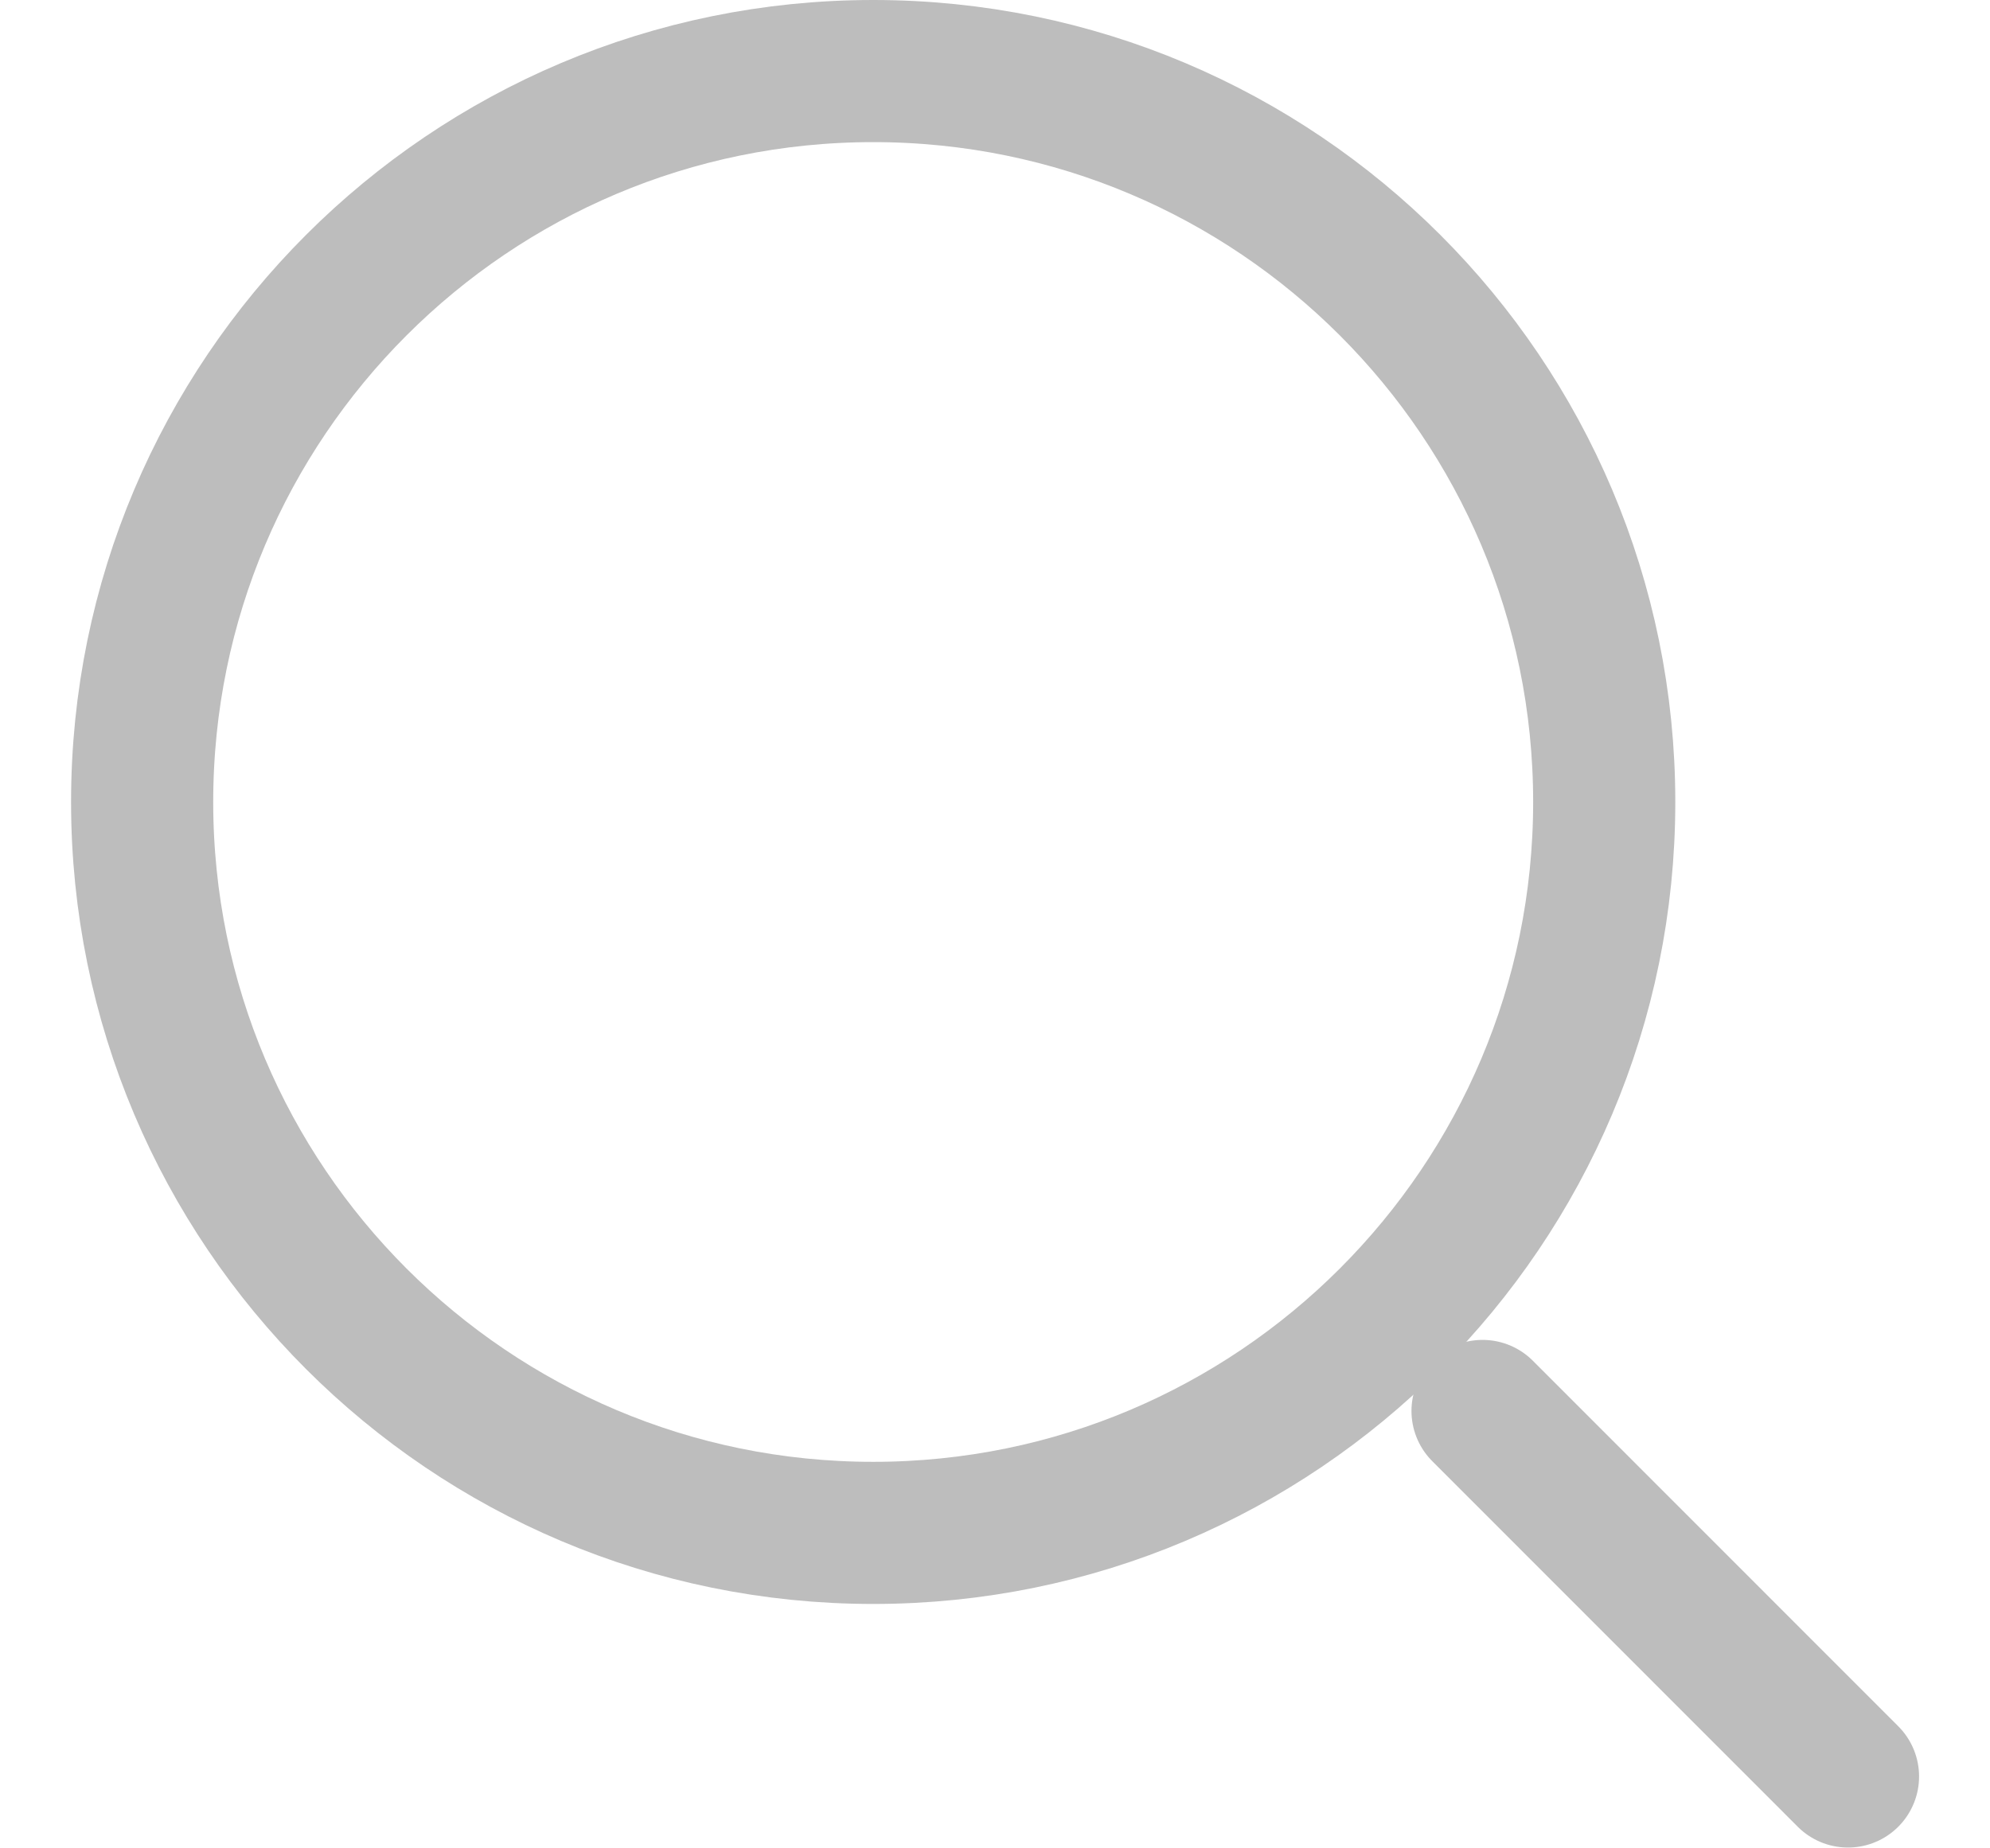
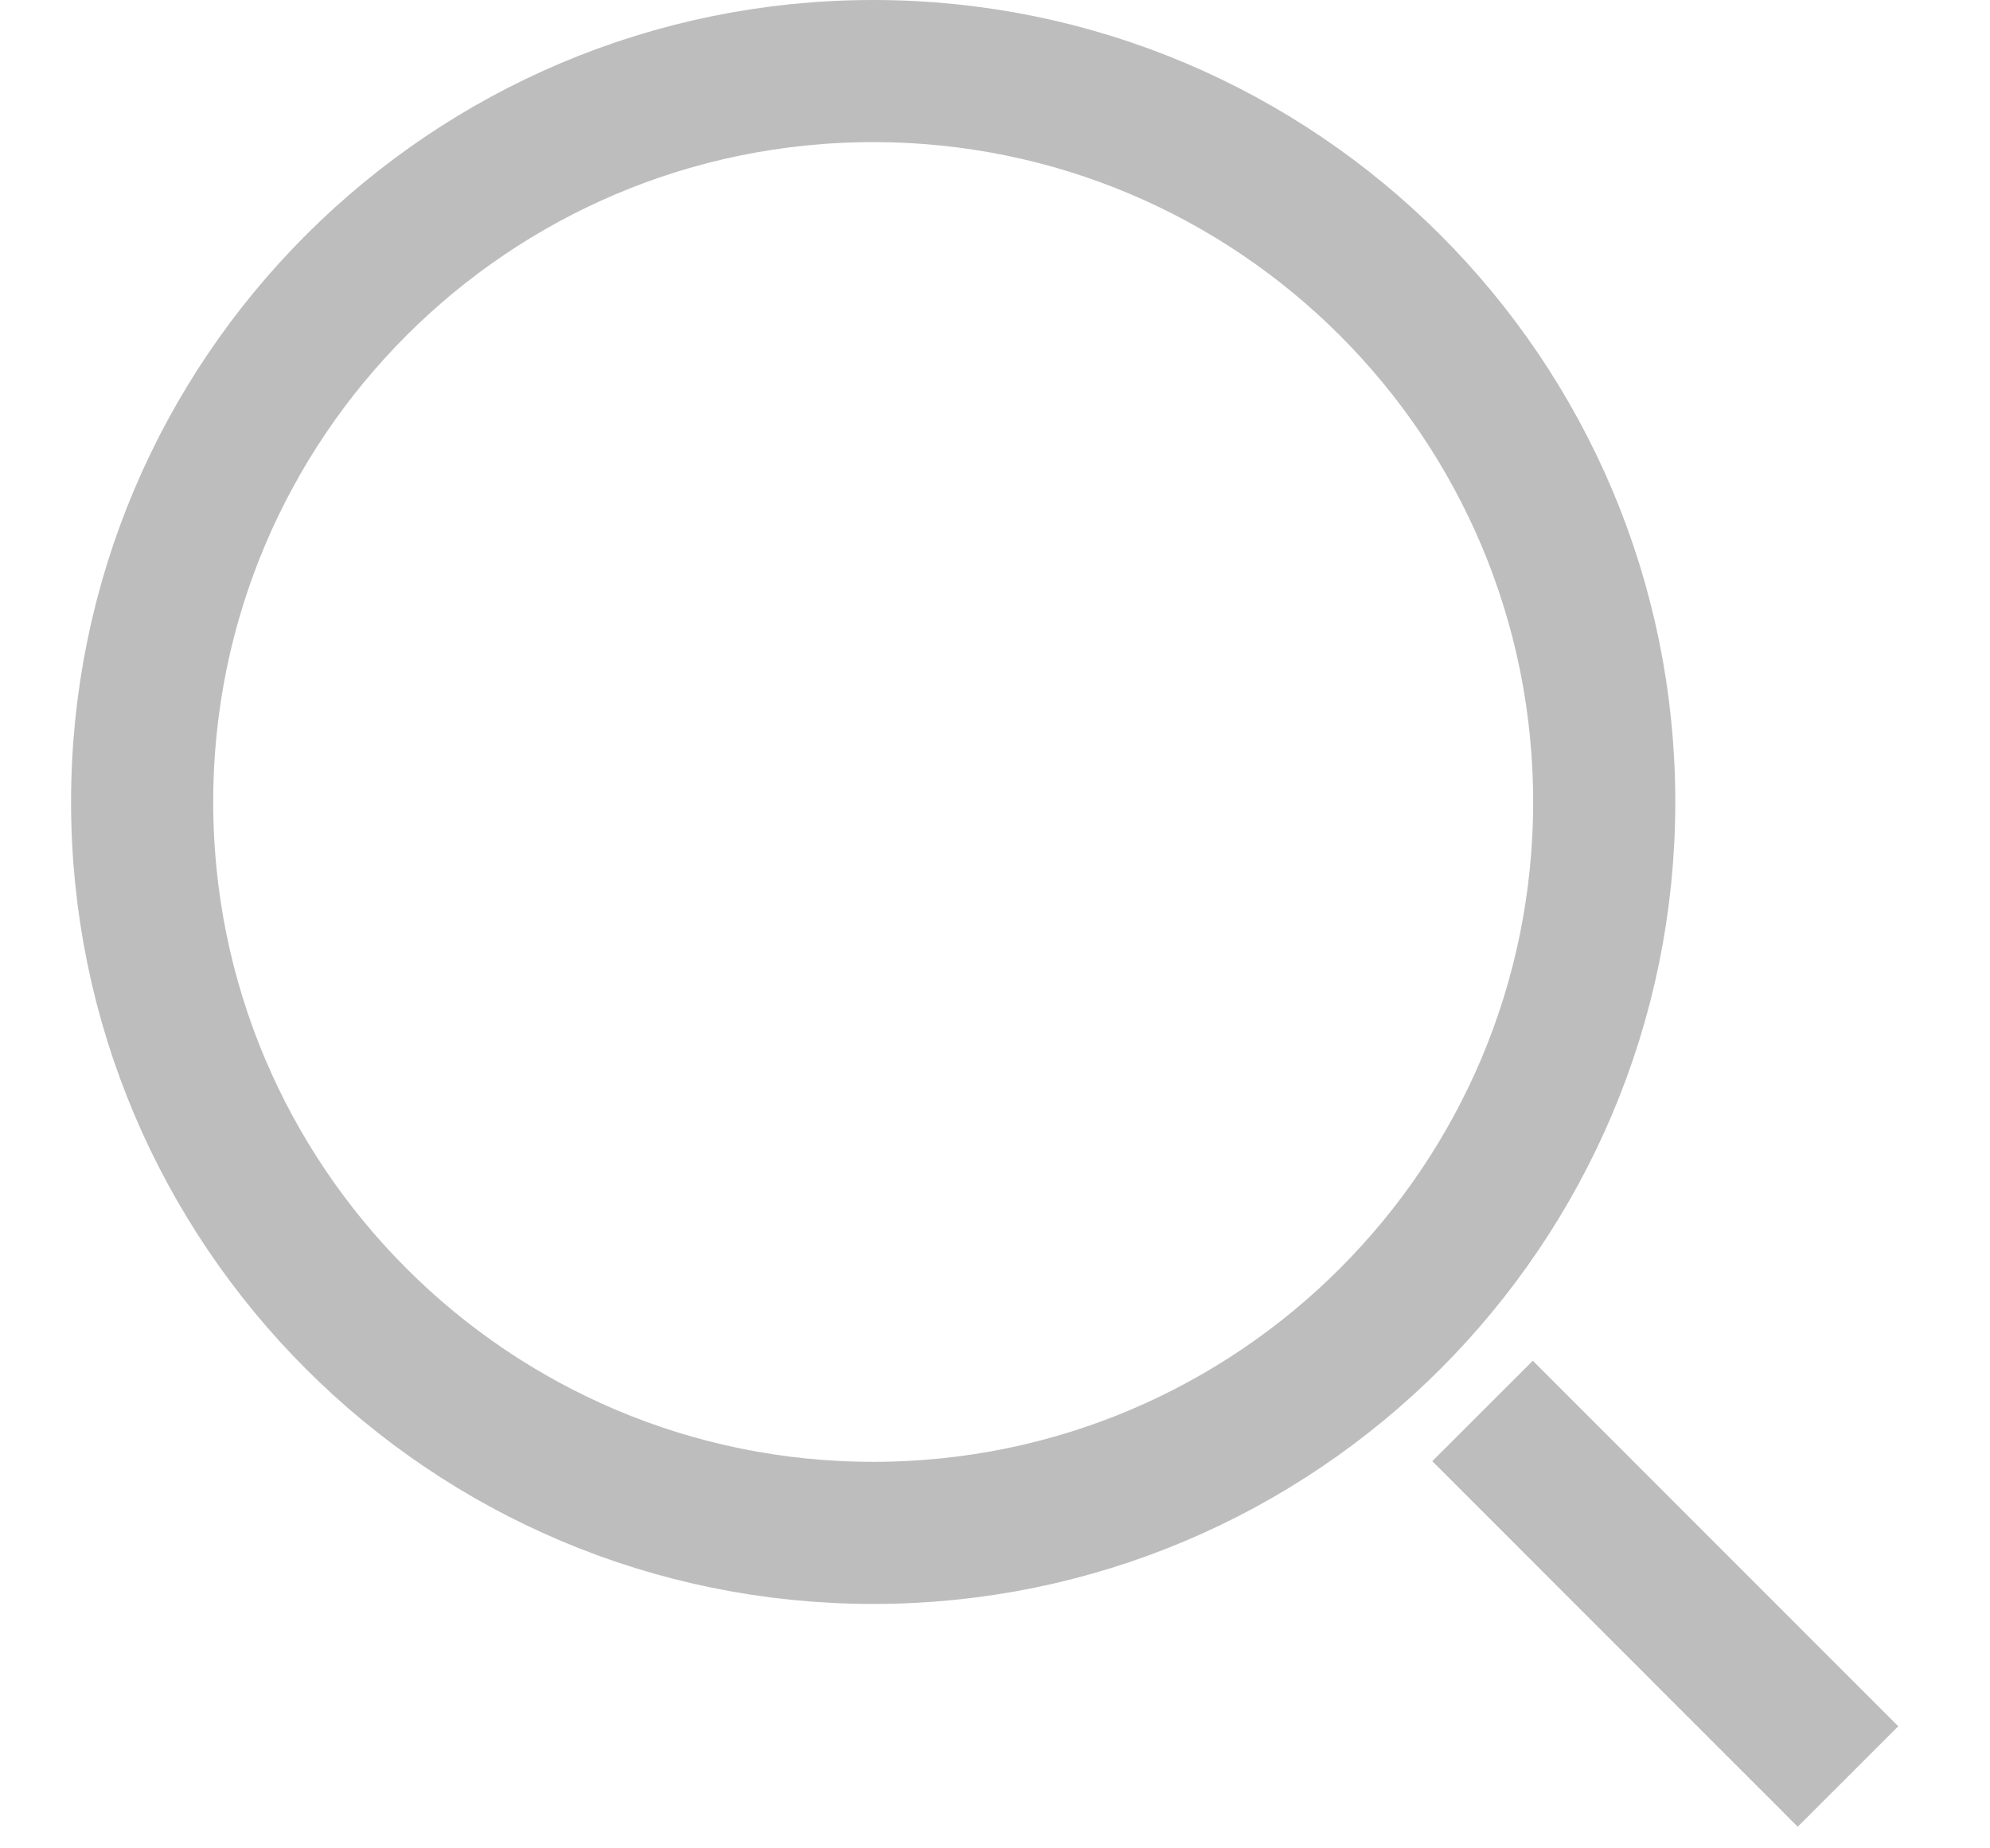
<svg xmlns="http://www.w3.org/2000/svg" width="14" height="13" viewBox="0 0 14 13" fill="none">
-   <path d="M6.143 10.786C8.983 10.786 11.286 8.483 11.286 5.643C11.286 2.803 8.983 0.5 6.143 0.5C3.303 0.5 1 2.803 1 5.643C1 8.483 3.303 10.786 6.143 10.786Z" stroke="#BDBDBD" stroke-linecap="round" stroke-linejoin="round" />
-   <path d="M13.001 12.5L10.43 9.928" stroke="#BDBDBD" stroke-linecap="round" stroke-linejoin="round" />
+   <path d="M6.143 10.786C8.983 10.786 11.286 8.483 11.286 5.643C11.286 2.803 8.983 0.5 6.143 0.5C3.303 0.5 1 2.803 1 5.643C1 8.483 3.303 10.786 6.143 10.786Z" stroke="#BDBDBD" strokeLinecap="round" strokeLinejoin="round" />
+   <path d="M13.001 12.5L10.43 9.928" stroke="#BDBDBD" strokeLinecap="round" strokeLinejoin="round" />
</svg>
